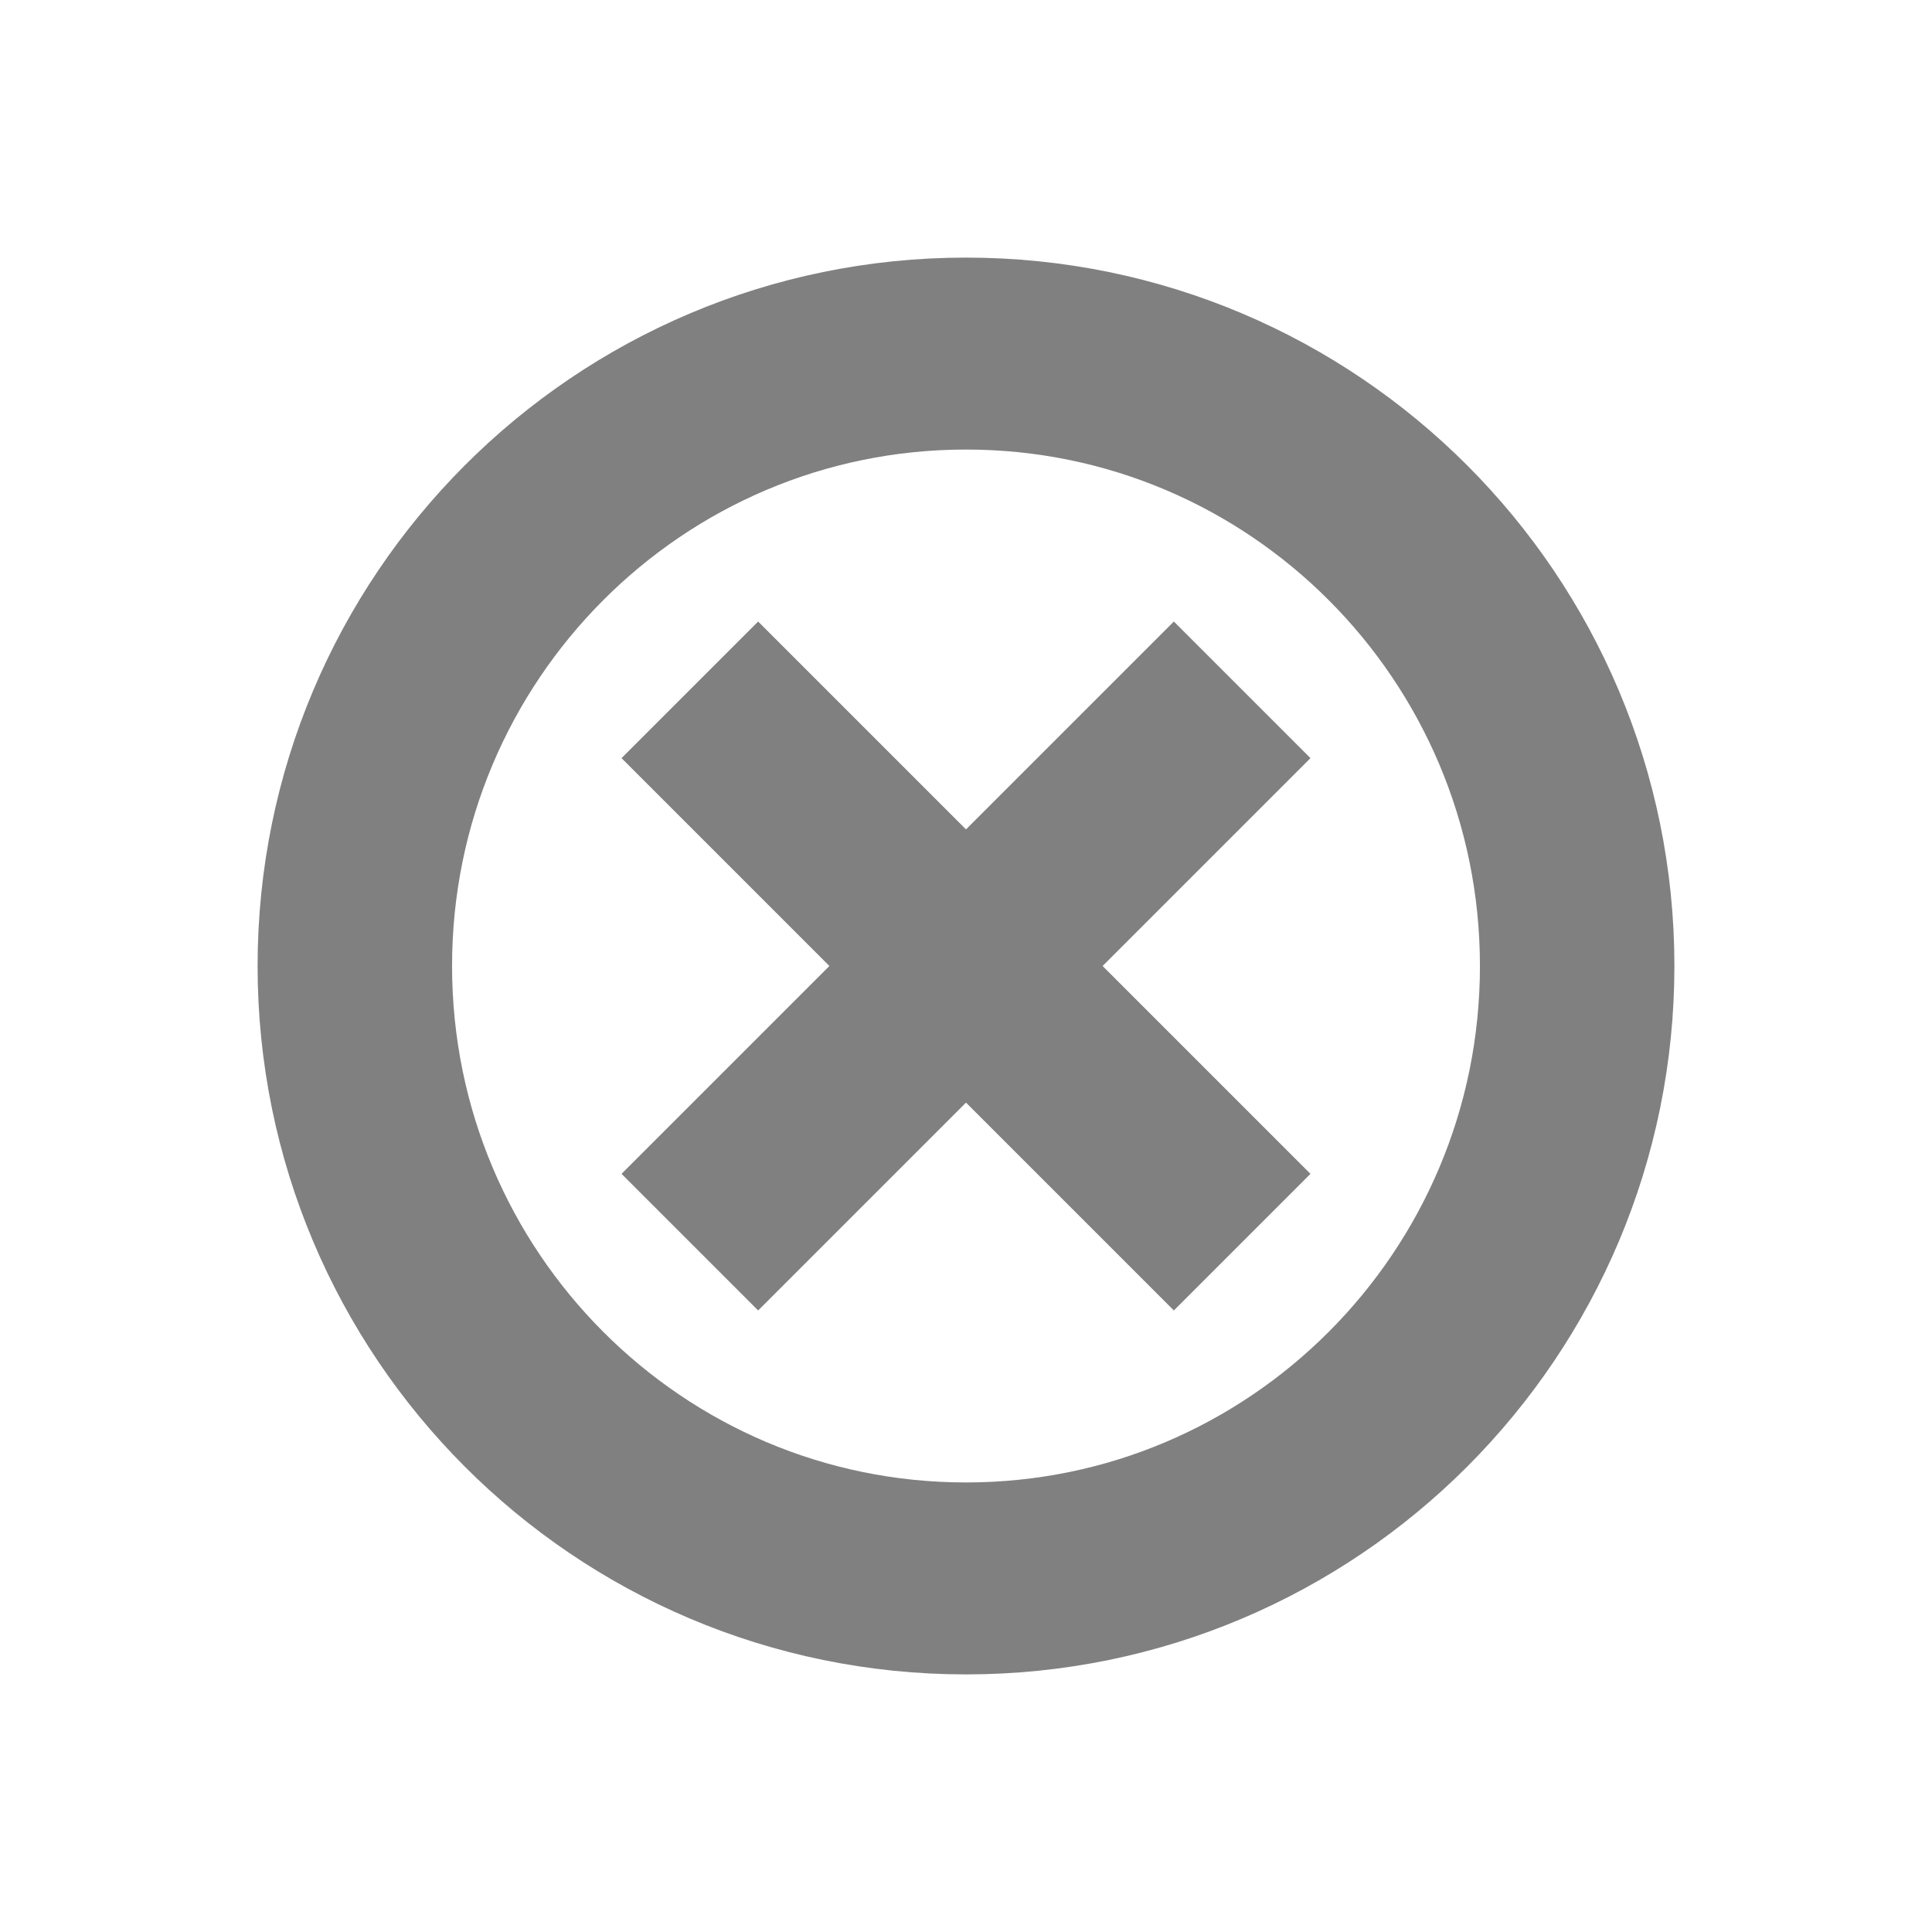
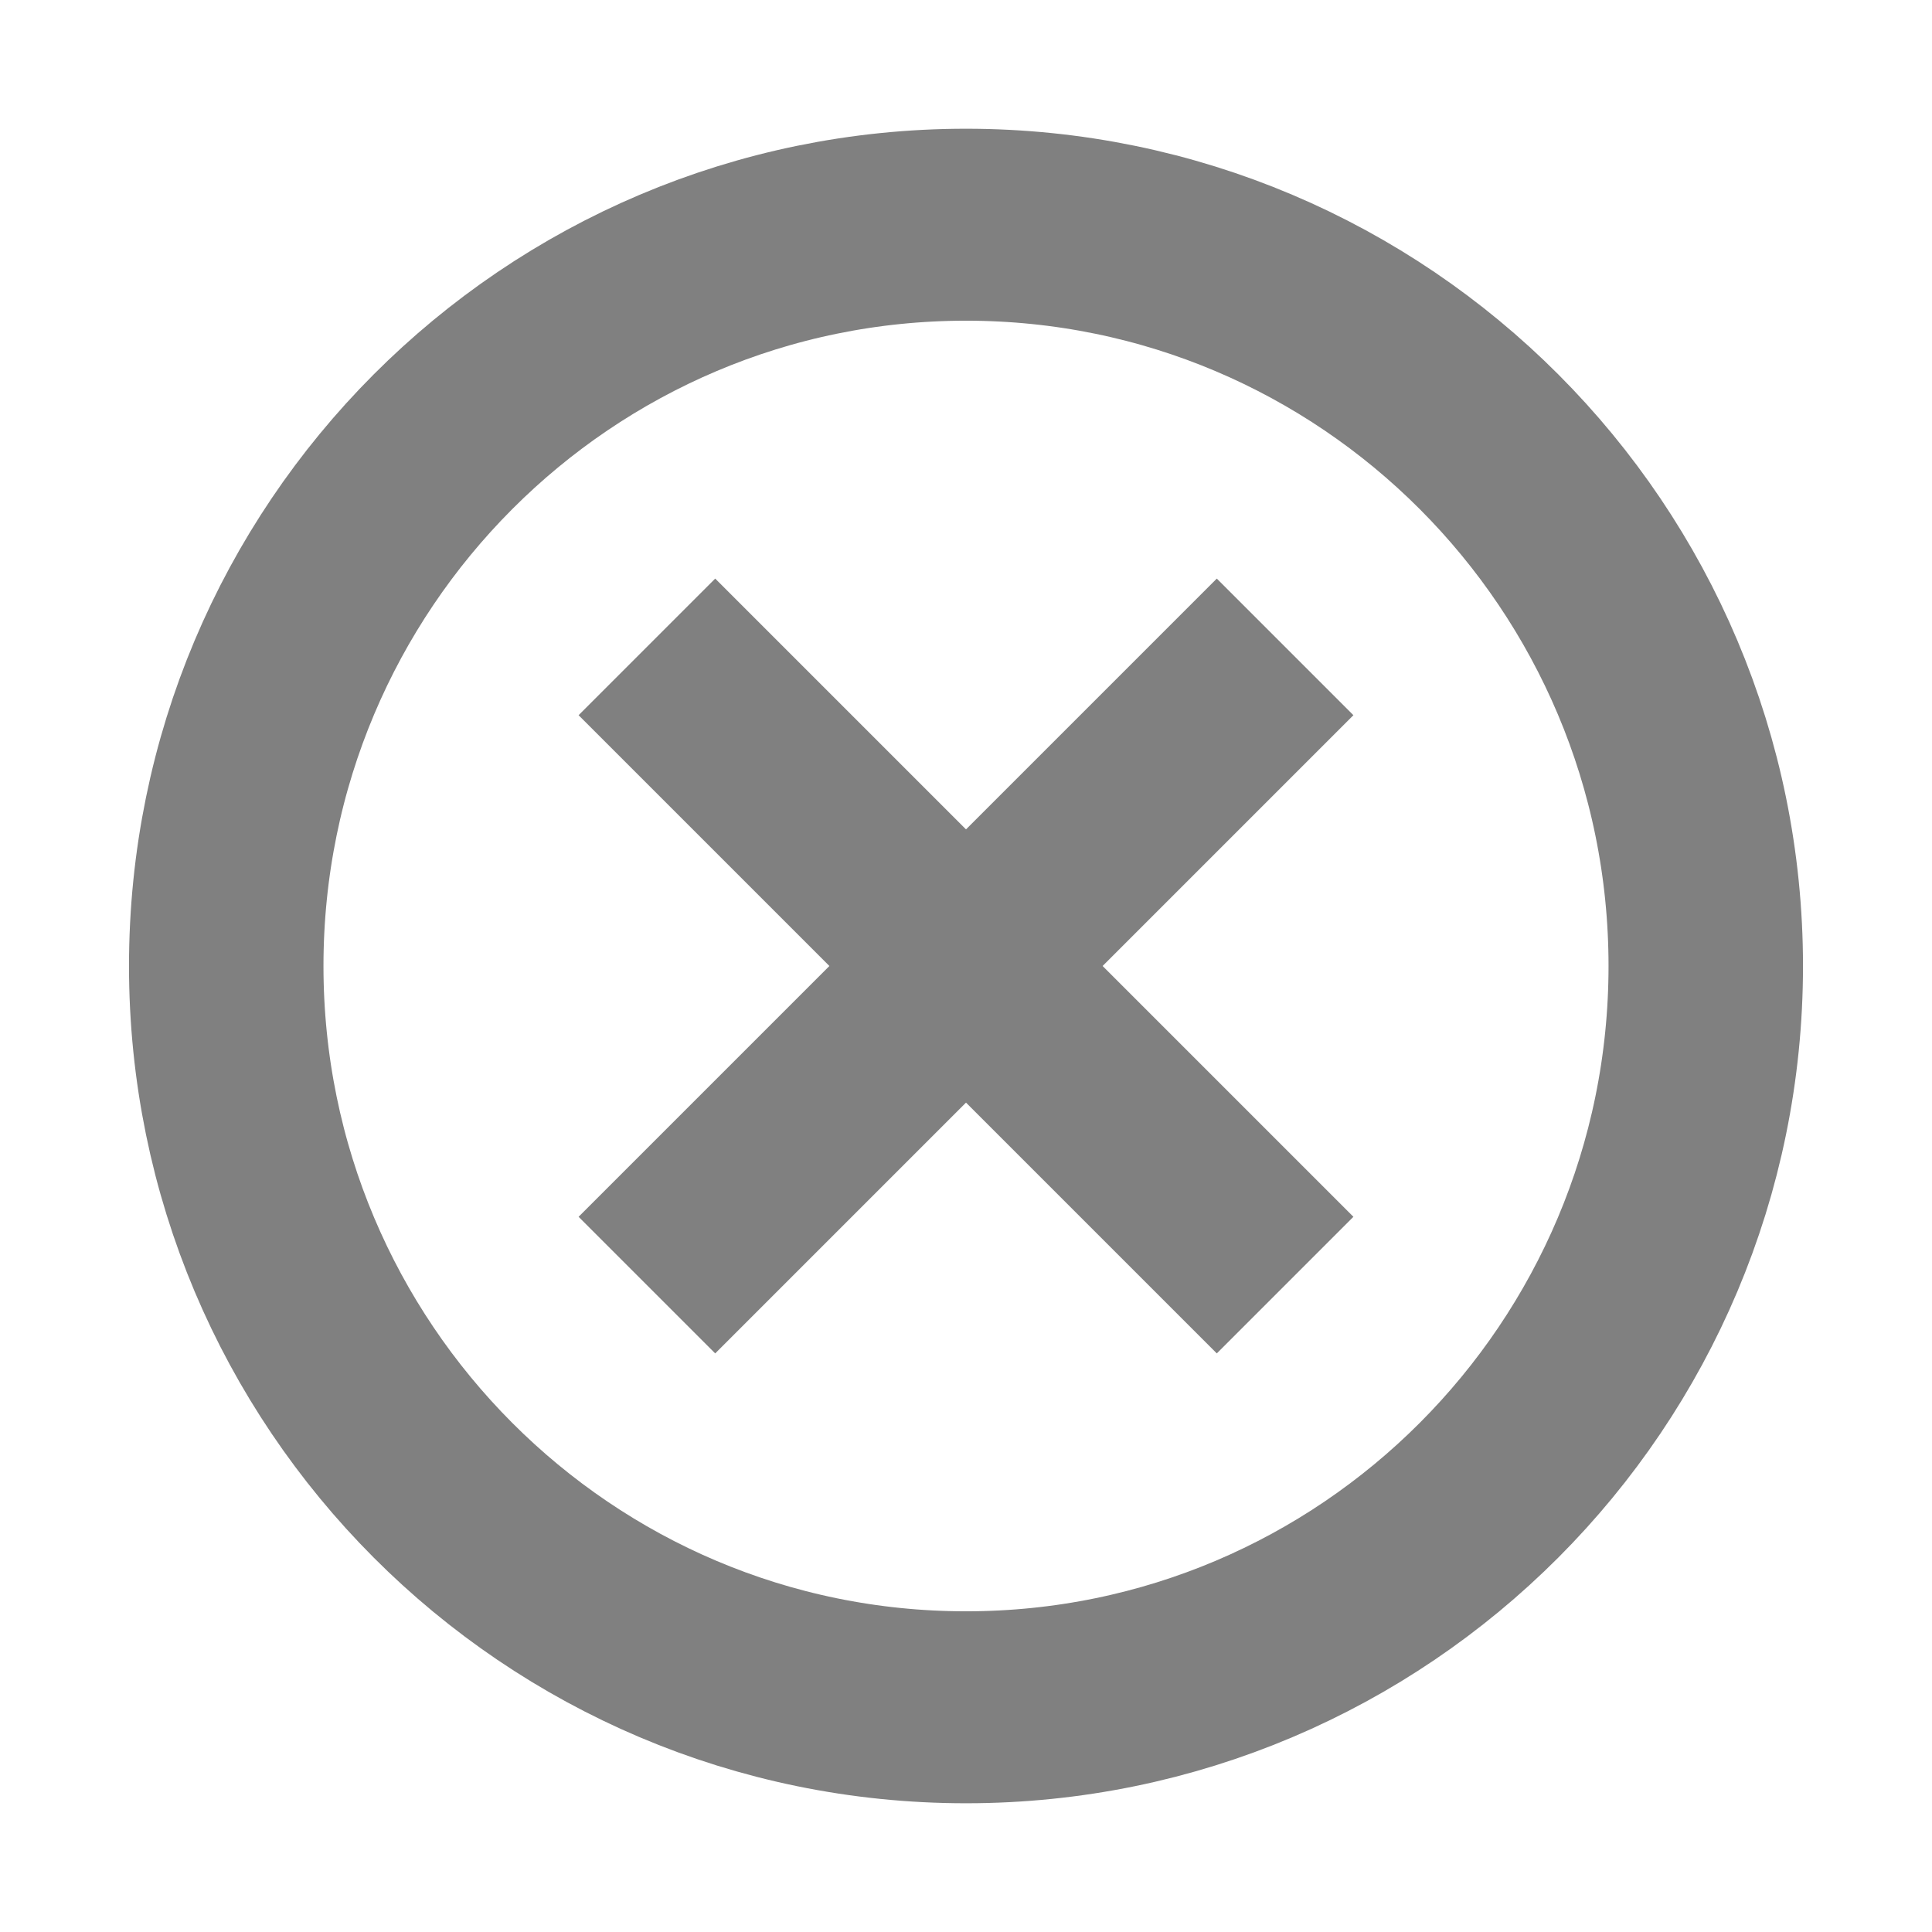
<svg xmlns="http://www.w3.org/2000/svg" width="90" height="90" id="svg3140" version="1.1">
  <defs id="defs3142" />
  <g id="layer1" transform="translate(0,-962.3622)">
    <rect style="color:#000000;fill:none;stroke:none;stroke-width:7.5;marker:none;visibility:visible;display:inline;overflow:visible;enable-background:accumulate" id="rect4198" width="90" height="90" x="0" y="962.362" />
    <g id="g4978" transform="translate(-60,548)">
      <rect style="color:#000000;fill:none;stroke:none;stroke-width:6;marker:none;visibility:visible;display:inline;overflow:visible;enable-background:accumulate" id="rect3032" width="90" height="90" x="0" y="1.7382814e-05" transform="translate(60,414.3622)" />
      <rect style="opacity:0.05;color:#000000;fill:none;stroke:none;stroke-width:2;marker:none;visibility:visible;display:inline;overflow:visible;enable-background:accumulate" id="rect3844" width="90" height="90" x="60" y="-504.362" transform="scale(1,-1)" />
-       <path style="color:#000000;fill:#808080;fill-opacity:1;fill-rule:nonzero;stroke:none;stroke-width:2;marker:none;visibility:visible;display:inline;overflow:visible;enable-background:accumulate" d="M 121.047,449.679 95.317,475.409 88.953,469.045 114.683,443.315 Z" id="path827" />
-       <path style="color:#000000;fill:none;stroke:#808080;stroke-width:10.5;stroke-miterlimit:4;stroke-dasharray:none;marker:none;visibility:visible;display:inline;overflow:visible;enable-background:accumulate" id="path2995-0" d="m 69,36.5 a 33,33.5 0 1 1 -66,0 A 33,33.5 0 1 1 69,36.5 Z" transform="matrix(0.8627465,0,0,0.8516191,73.94113,428.2781)" />
-       <path id="path825" d="M 114.683,475.409 88.953,449.679 95.317,443.315 121.047,469.045 Z" style="color:#000000;fill:#808080;fill-opacity:1;fill-rule:nonzero;stroke:none;stroke-width:2;marker:none;visibility:visible;display:inline;overflow:visible;enable-background:accumulate" />
+       <path style="color:#000000;fill:none;stroke:#808080;stroke-width:8.675;stroke-miterlimit:4;stroke-dasharray:none;marker:none;visibility:visible;display:inline;overflow:visible;enable-background:accumulate" id="path2995-0" d="m 69,36.5 c 0,18.502 -14.775,33.5 -33,33.5 -18.225,0 -33,-14.998 -33,-33.5 0,-18.502 14.775,-33.5 33,-33.5 C 54.225,3 69,17.998 69,36.5 Z" transform="matrix(1.044273,0,0,1.030802,67.40617,421.7379)" />
+       <path id="path825" d="M 116.683,477.409 86.953,447.679 93.317,441.315 123.047,471.045 Z" style="color:#000000;fill:#808080;fill-opacity:1;fill-rule:nonzero;stroke:none;stroke-width:2;marker:none;visibility:visible;display:inline;overflow:visible;enable-background:accumulate" />
+       <path style="color:#000000;fill:#808080;fill-opacity:1;fill-rule:nonzero;stroke:none;stroke-width:2;marker:none;visibility:visible;display:inline;overflow:visible;enable-background:accumulate" d="m 86.953,471.045 29.73,-29.73 6.364,6.364 L 93.317,477.409 Z" id="path4002" />
    </g>
  </g>
</svg>
